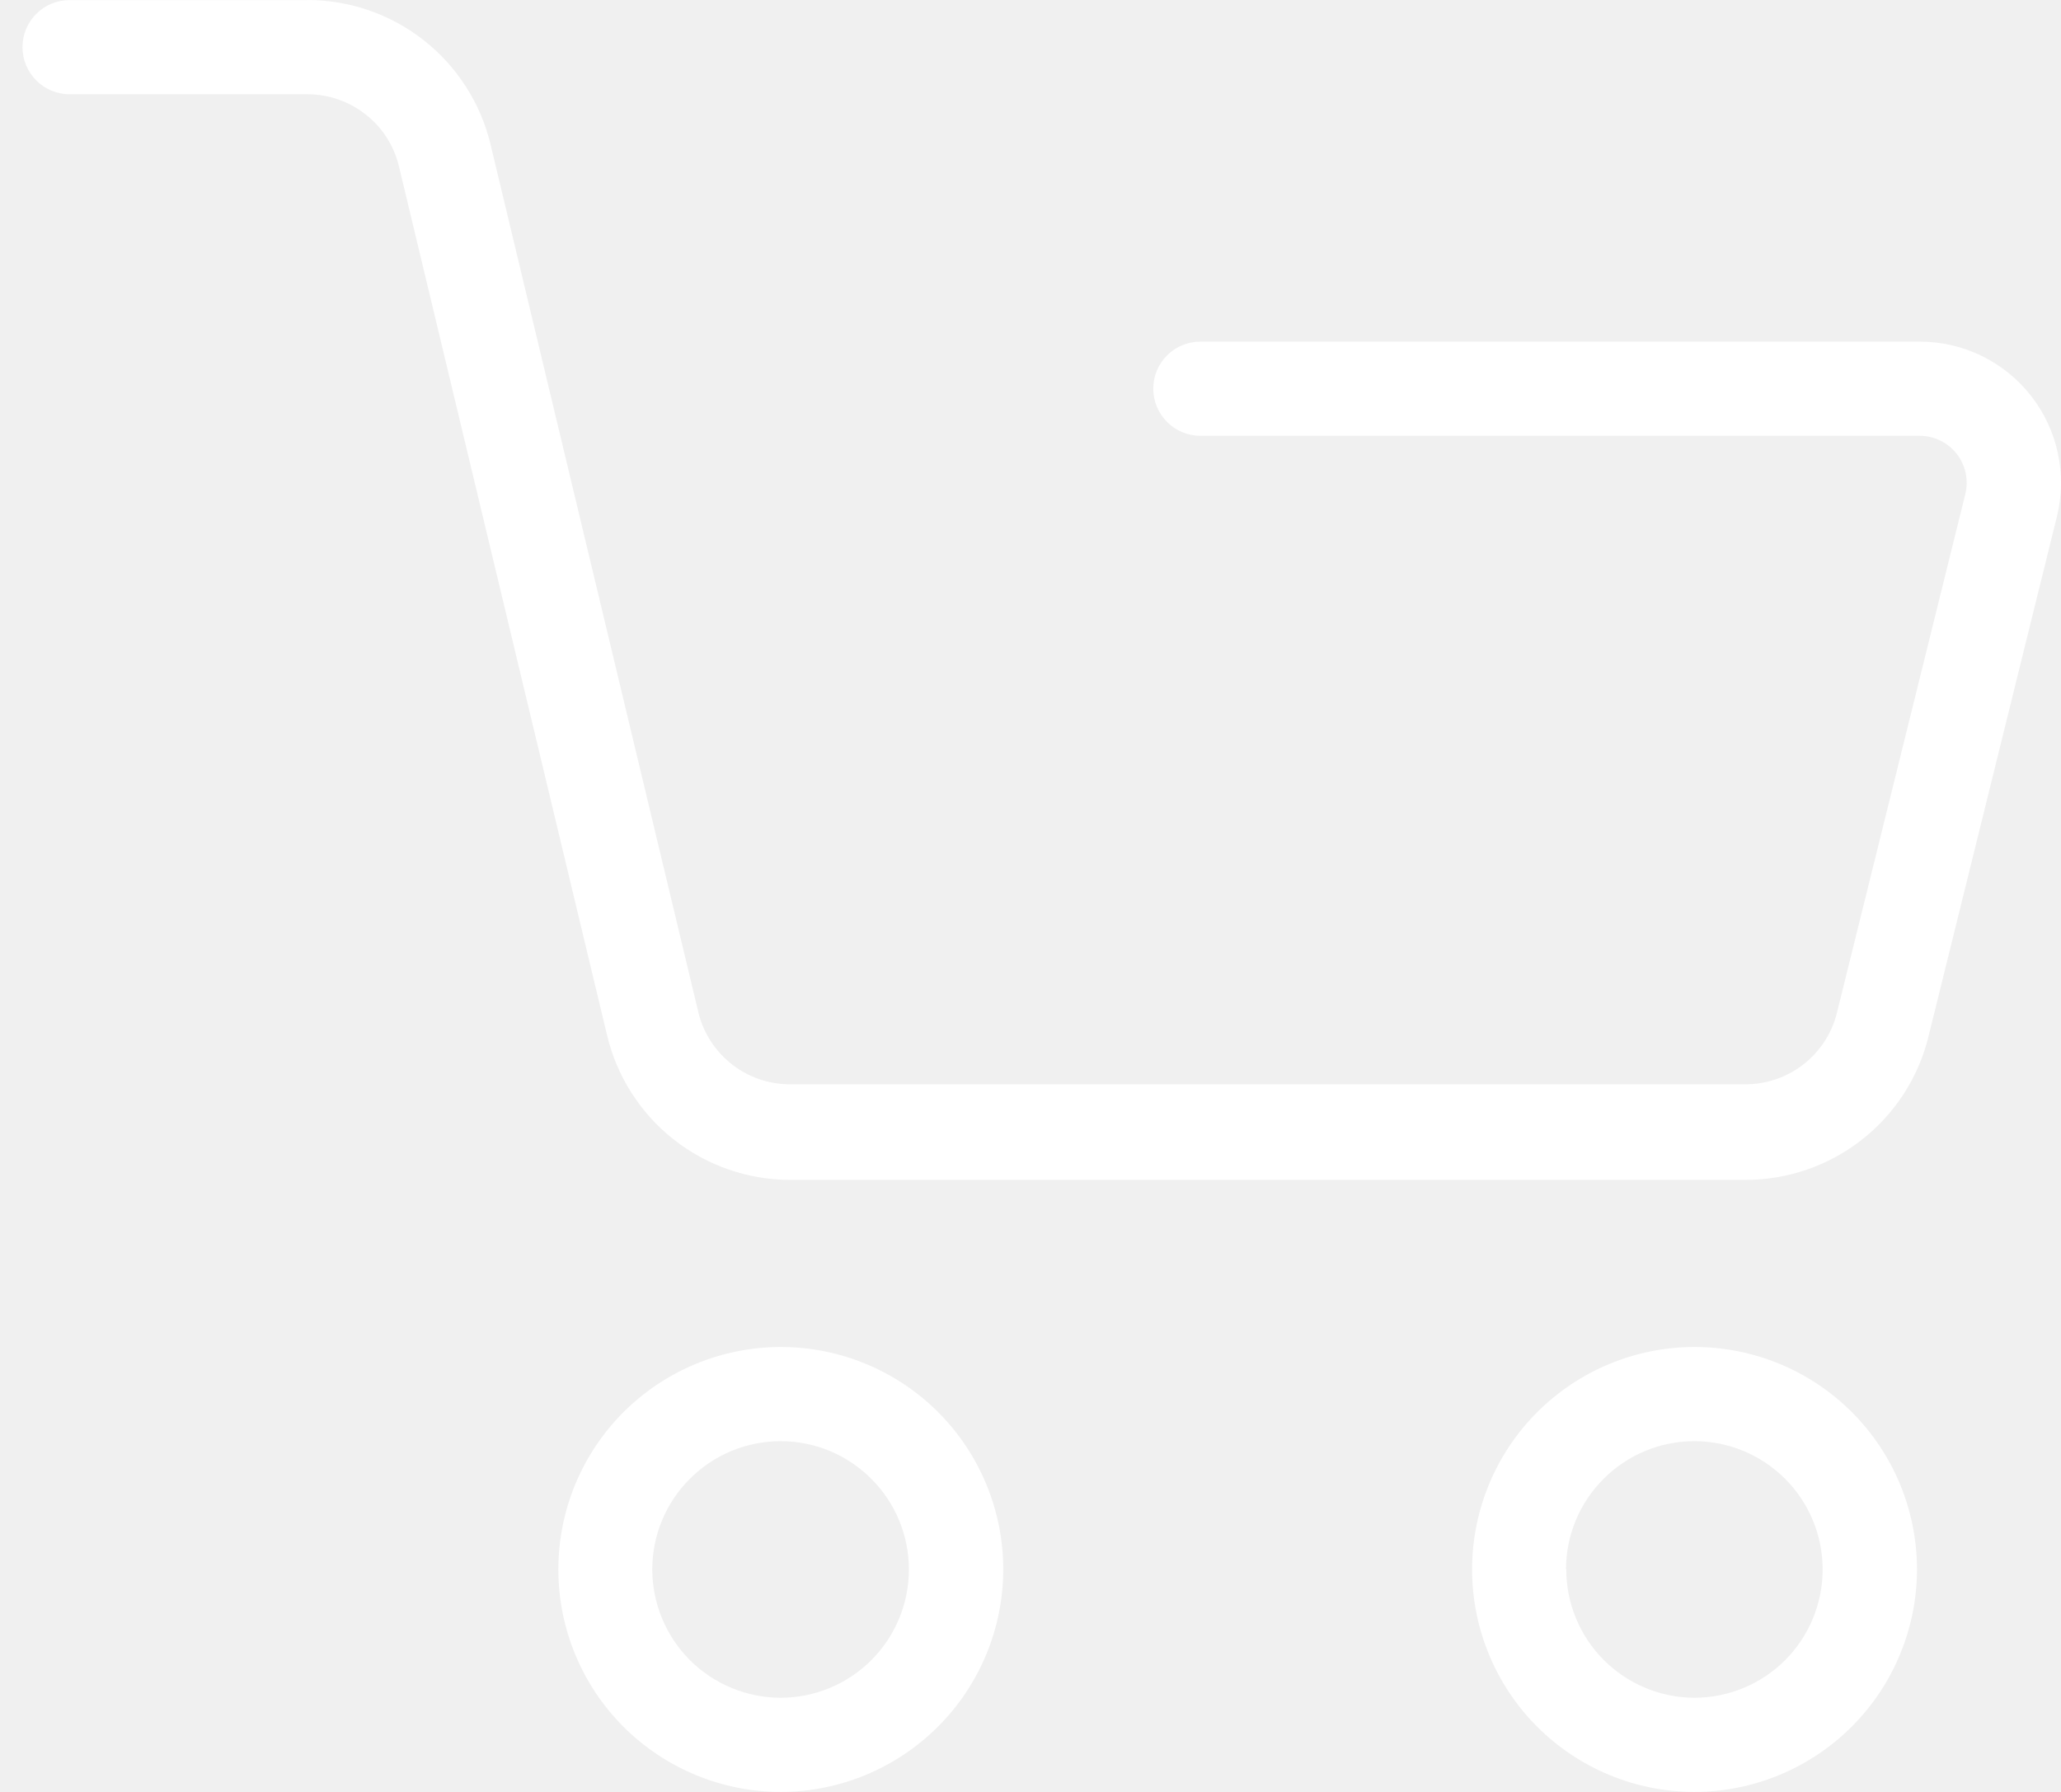
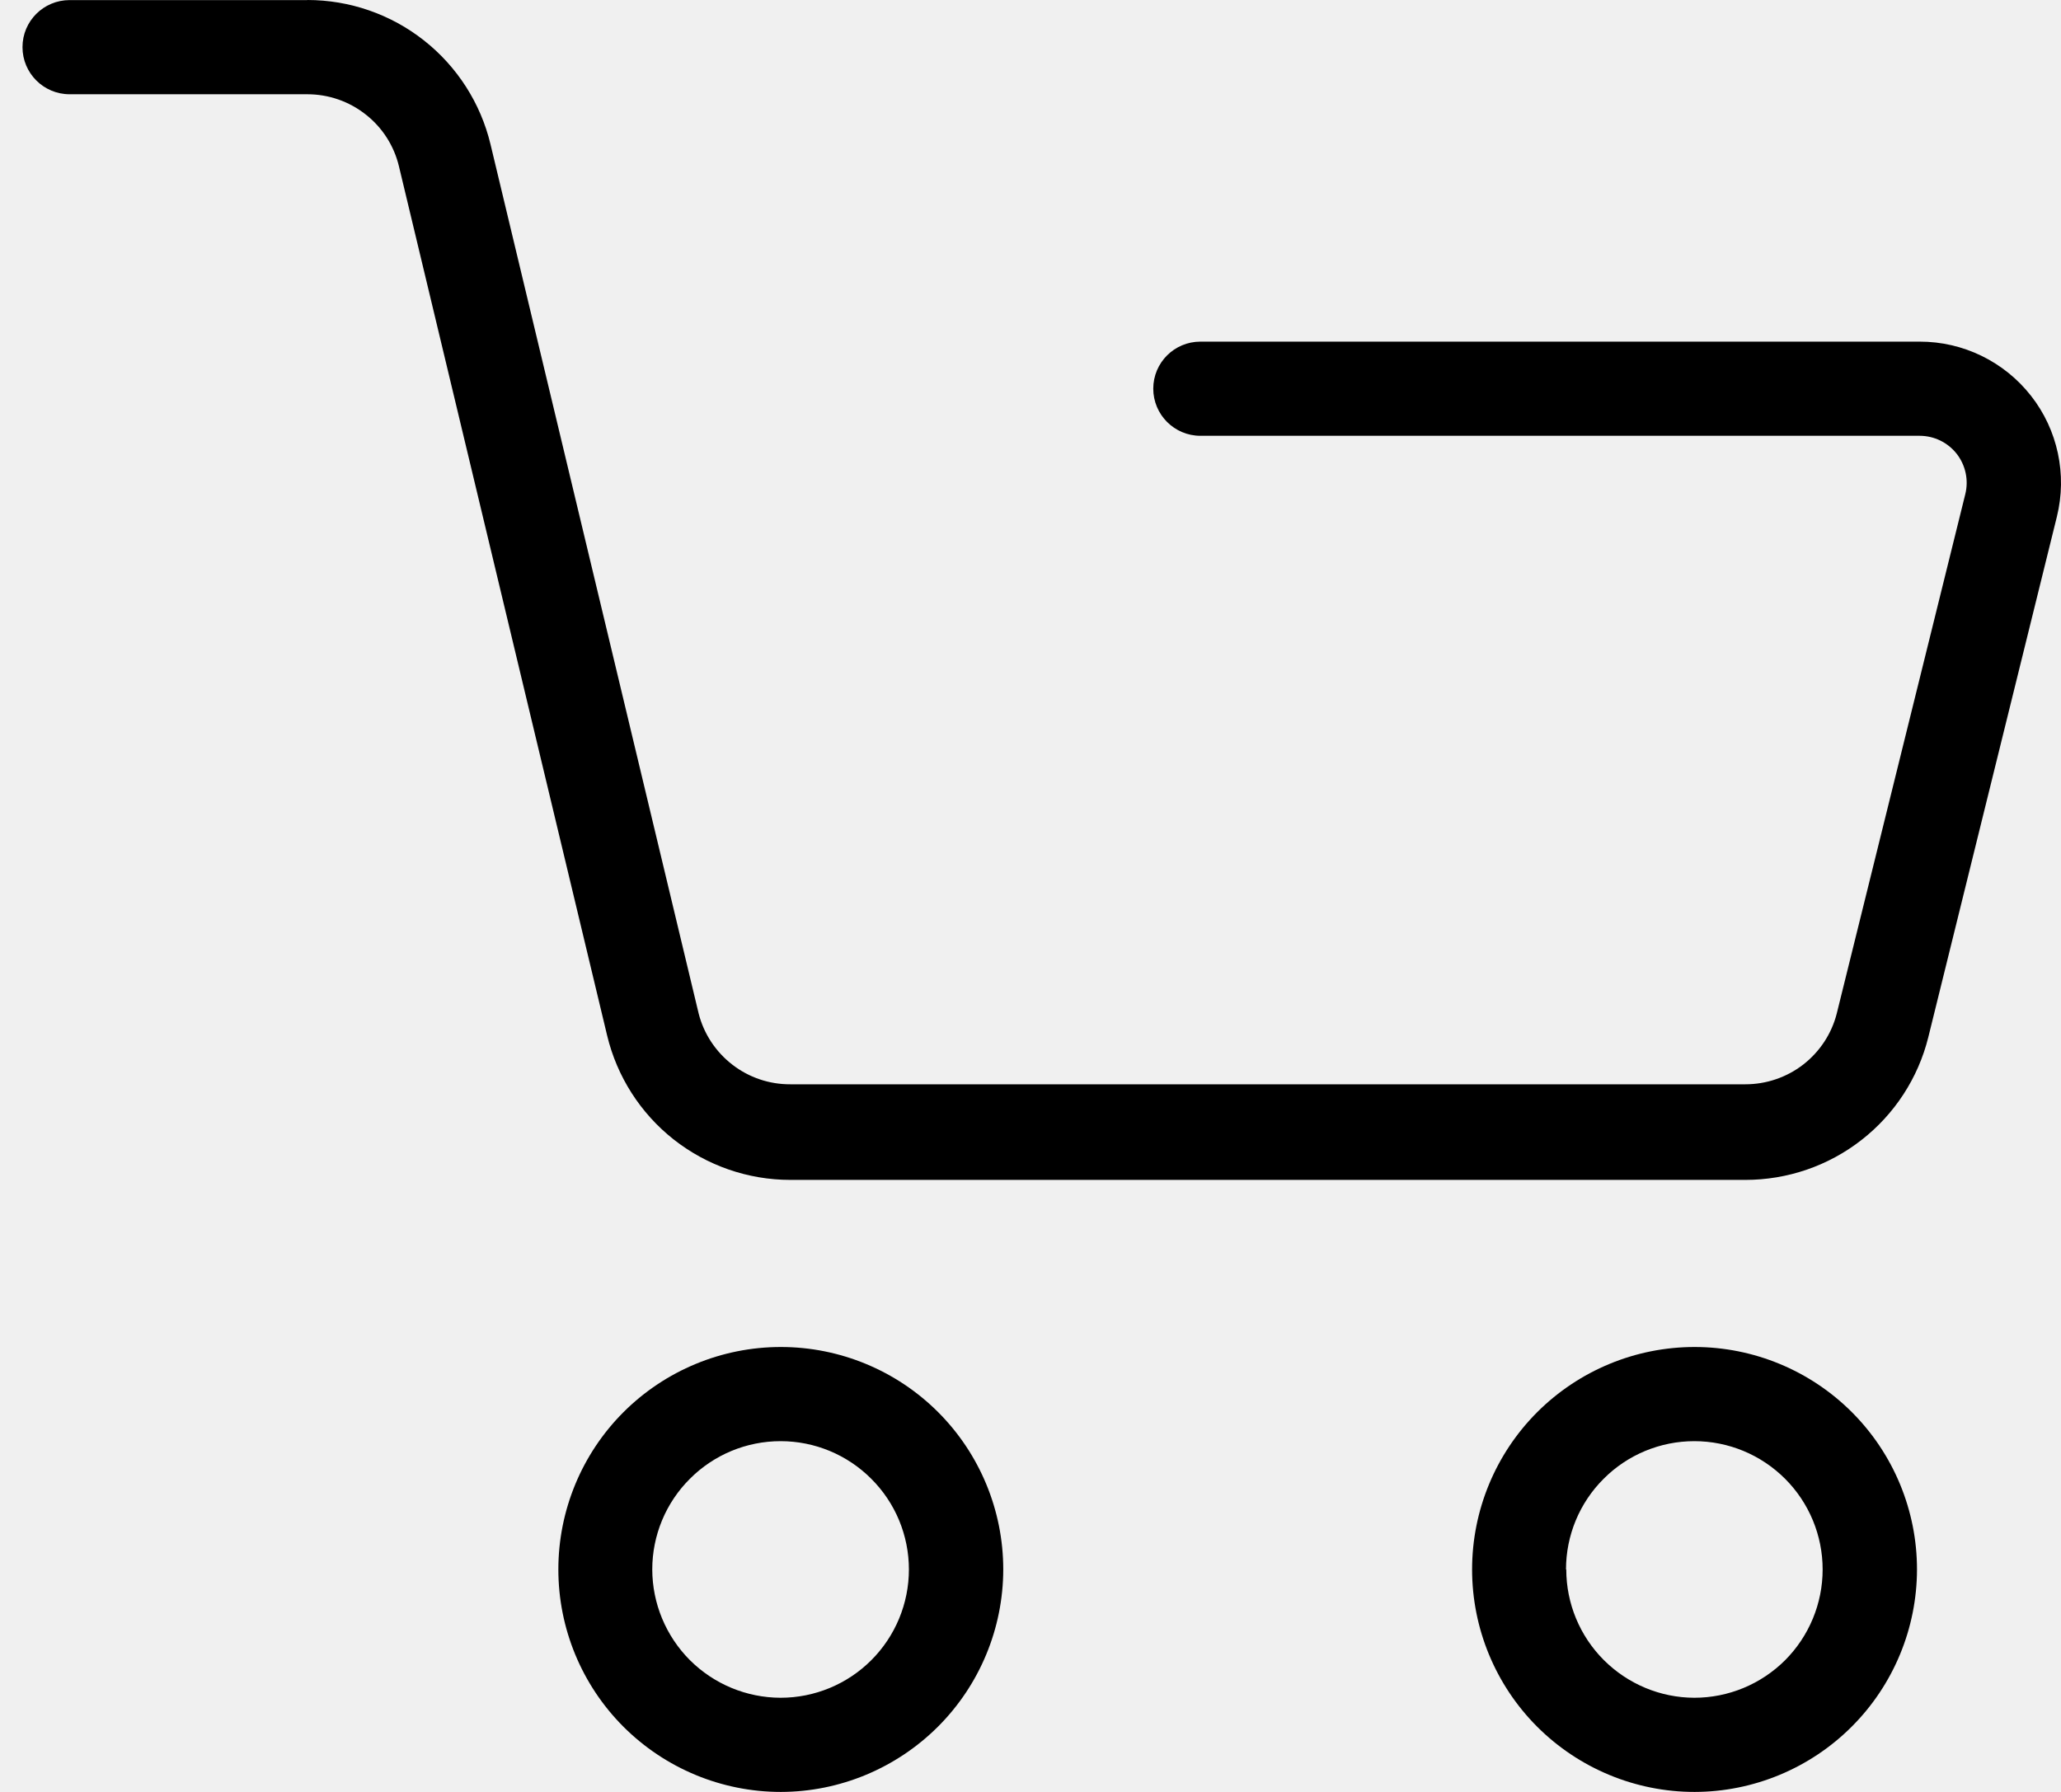
- <svg xmlns="http://www.w3.org/2000/svg" width="23" height="20" viewBox="0 0 23 20" fill="none">
-   <path d="M21.393 17.517C21.393 16.859 21.132 16.227 20.666 15.761C20.201 15.296 19.569 15.034 18.911 15.034C18.252 15.034 17.621 15.296 17.155 15.761C16.689 16.227 16.428 16.859 16.428 17.517C16.428 18.175 16.689 18.807 17.155 19.273C17.621 19.738 18.252 20 18.911 20C19.569 19.999 20.2 19.736 20.665 19.271C21.13 18.806 21.392 18.175 21.393 17.517ZM17.476 17.517C17.476 17.137 17.627 16.773 17.896 16.505C18.164 16.236 18.528 16.085 18.908 16.085C19.288 16.085 19.652 16.236 19.921 16.505C20.189 16.773 20.34 17.137 20.34 17.517C20.34 17.897 20.189 18.261 19.921 18.53C19.652 18.798 19.288 18.949 18.908 18.949C18.529 18.948 18.166 18.796 17.898 18.528C17.63 18.26 17.479 17.896 17.479 17.517L17.476 17.517Z" fill="white" />
-   <path d="M3.43 0.001H0.777C0.486 0.001 0.251 0.236 0.251 0.526C0.251 0.816 0.486 1.052 0.777 1.052H3.43C3.666 1.052 3.895 1.131 4.08 1.277C4.266 1.422 4.397 1.626 4.452 1.856L6.775 11.556C6.885 12.015 7.146 12.424 7.517 12.717C7.888 13.009 8.346 13.169 8.819 13.169H19.478C19.947 13.169 20.403 13.013 20.773 12.724C21.143 12.436 21.406 12.032 21.519 11.577L22.954 5.767H22.954C23.07 5.297 22.964 4.798 22.665 4.417C22.365 4.035 21.907 3.812 21.422 3.813H13.396C13.105 3.813 12.87 4.048 12.87 4.338C12.87 4.628 13.106 4.864 13.396 4.864H21.422C21.584 4.864 21.736 4.938 21.836 5.065C21.935 5.192 21.971 5.358 21.932 5.515L20.497 11.314C20.439 11.54 20.307 11.739 20.123 11.882C19.938 12.025 19.711 12.102 19.478 12.102H8.819C8.585 12.103 8.358 12.026 8.173 11.883C7.988 11.74 7.855 11.54 7.797 11.313L5.474 1.611C5.364 1.152 5.102 0.743 4.731 0.451C4.361 0.159 3.902 0 3.43 0L3.43 0.001Z" fill="white" />
-   <path d="M11.196 17.517C11.196 16.859 10.935 16.227 10.469 15.761C10.004 15.296 9.372 15.034 8.714 15.034C8.055 15.034 7.424 15.296 6.958 15.761C6.492 16.227 6.231 16.859 6.231 17.517C6.231 18.175 6.492 18.807 6.958 19.273C7.424 19.738 8.055 20 8.714 20C9.372 19.999 10.002 19.736 10.468 19.271C10.933 18.806 11.195 18.175 11.196 17.517ZM7.279 17.517C7.279 17.137 7.43 16.773 7.699 16.505C7.967 16.236 8.331 16.085 8.711 16.085C9.091 16.085 9.455 16.236 9.723 16.505C9.992 16.773 10.143 17.137 10.143 17.517C10.143 17.897 9.992 18.261 9.723 18.53C9.455 18.798 9.091 18.949 8.711 18.949C8.331 18.948 7.968 18.797 7.699 18.529C7.431 18.26 7.28 17.897 7.279 17.517Z" fill="white" />
+ <svg xmlns="http://www.w3.org/2000/svg" width="23" height="20" viewBox="0 0 23 20">
+   <path d="M21.393 17.517C21.393 16.859 21.132 16.227 20.666 15.761C20.201 15.296 19.569 15.034 18.911 15.034C18.252 15.034 17.621 15.296 17.155 15.761C16.689 16.227 16.428 16.859 16.428 17.517C16.428 18.175 16.689 18.807 17.155 19.273C17.621 19.738 18.252 20 18.911 20C19.569 19.999 20.2 19.736 20.665 19.271C21.13 18.806 21.392 18.175 21.393 17.517ZM17.476 17.517C17.476 17.137 17.627 16.773 17.896 16.505C18.164 16.236 18.528 16.085 18.908 16.085C19.288 16.085 19.652 16.236 19.921 16.505C20.189 16.773 20.34 17.137 20.34 17.517C20.34 17.897 20.189 18.261 19.921 18.53C19.652 18.798 19.288 18.949 18.908 18.949C18.529 18.948 18.166 18.796 17.898 18.528C17.63 18.26 17.479 17.896 17.479 17.517L17.476 17.517Z" />
+   <path d="M3.43 0.001H0.777C0.486 0.001 0.251 0.236 0.251 0.526C0.251 0.816 0.486 1.052 0.777 1.052H3.43C3.666 1.052 3.895 1.131 4.08 1.277C4.266 1.422 4.397 1.626 4.452 1.856L6.775 11.556C6.885 12.015 7.146 12.424 7.517 12.717C7.888 13.009 8.346 13.169 8.819 13.169H19.478C19.947 13.169 20.403 13.013 20.773 12.724C21.143 12.436 21.406 12.032 21.519 11.577L22.954 5.767H22.954C23.07 5.297 22.964 4.798 22.665 4.417C22.365 4.035 21.907 3.812 21.422 3.813H13.396C13.105 3.813 12.87 4.048 12.87 4.338C12.87 4.628 13.106 4.864 13.396 4.864H21.422C21.584 4.864 21.736 4.938 21.836 5.065C21.935 5.192 21.971 5.358 21.932 5.515L20.497 11.314C20.439 11.54 20.307 11.739 20.123 11.882C19.938 12.025 19.711 12.102 19.478 12.102H8.819C8.585 12.103 8.358 12.026 8.173 11.883C7.988 11.74 7.855 11.54 7.797 11.313L5.474 1.611C5.364 1.152 5.102 0.743 4.731 0.451C4.361 0.159 3.902 0 3.43 0L3.43 0.001Z" />
+   <path d="M11.196 17.517C11.196 16.859 10.935 16.227 10.469 15.761C10.004 15.296 9.372 15.034 8.714 15.034C8.055 15.034 7.424 15.296 6.958 15.761C6.492 16.227 6.231 16.859 6.231 17.517C6.231 18.175 6.492 18.807 6.958 19.273C7.424 19.738 8.055 20 8.714 20C9.372 19.999 10.002 19.736 10.468 19.271C10.933 18.806 11.195 18.175 11.196 17.517ZM7.279 17.517C7.279 17.137 7.43 16.773 7.699 16.505C7.967 16.236 8.331 16.085 8.711 16.085C9.091 16.085 9.455 16.236 9.723 16.505C9.992 16.773 10.143 17.137 10.143 17.517C10.143 17.897 9.992 18.261 9.723 18.53C9.455 18.798 9.091 18.949 8.711 18.949C8.331 18.948 7.968 18.797 7.699 18.529C7.431 18.26 7.28 17.897 7.279 17.517Z" />
</svg>
